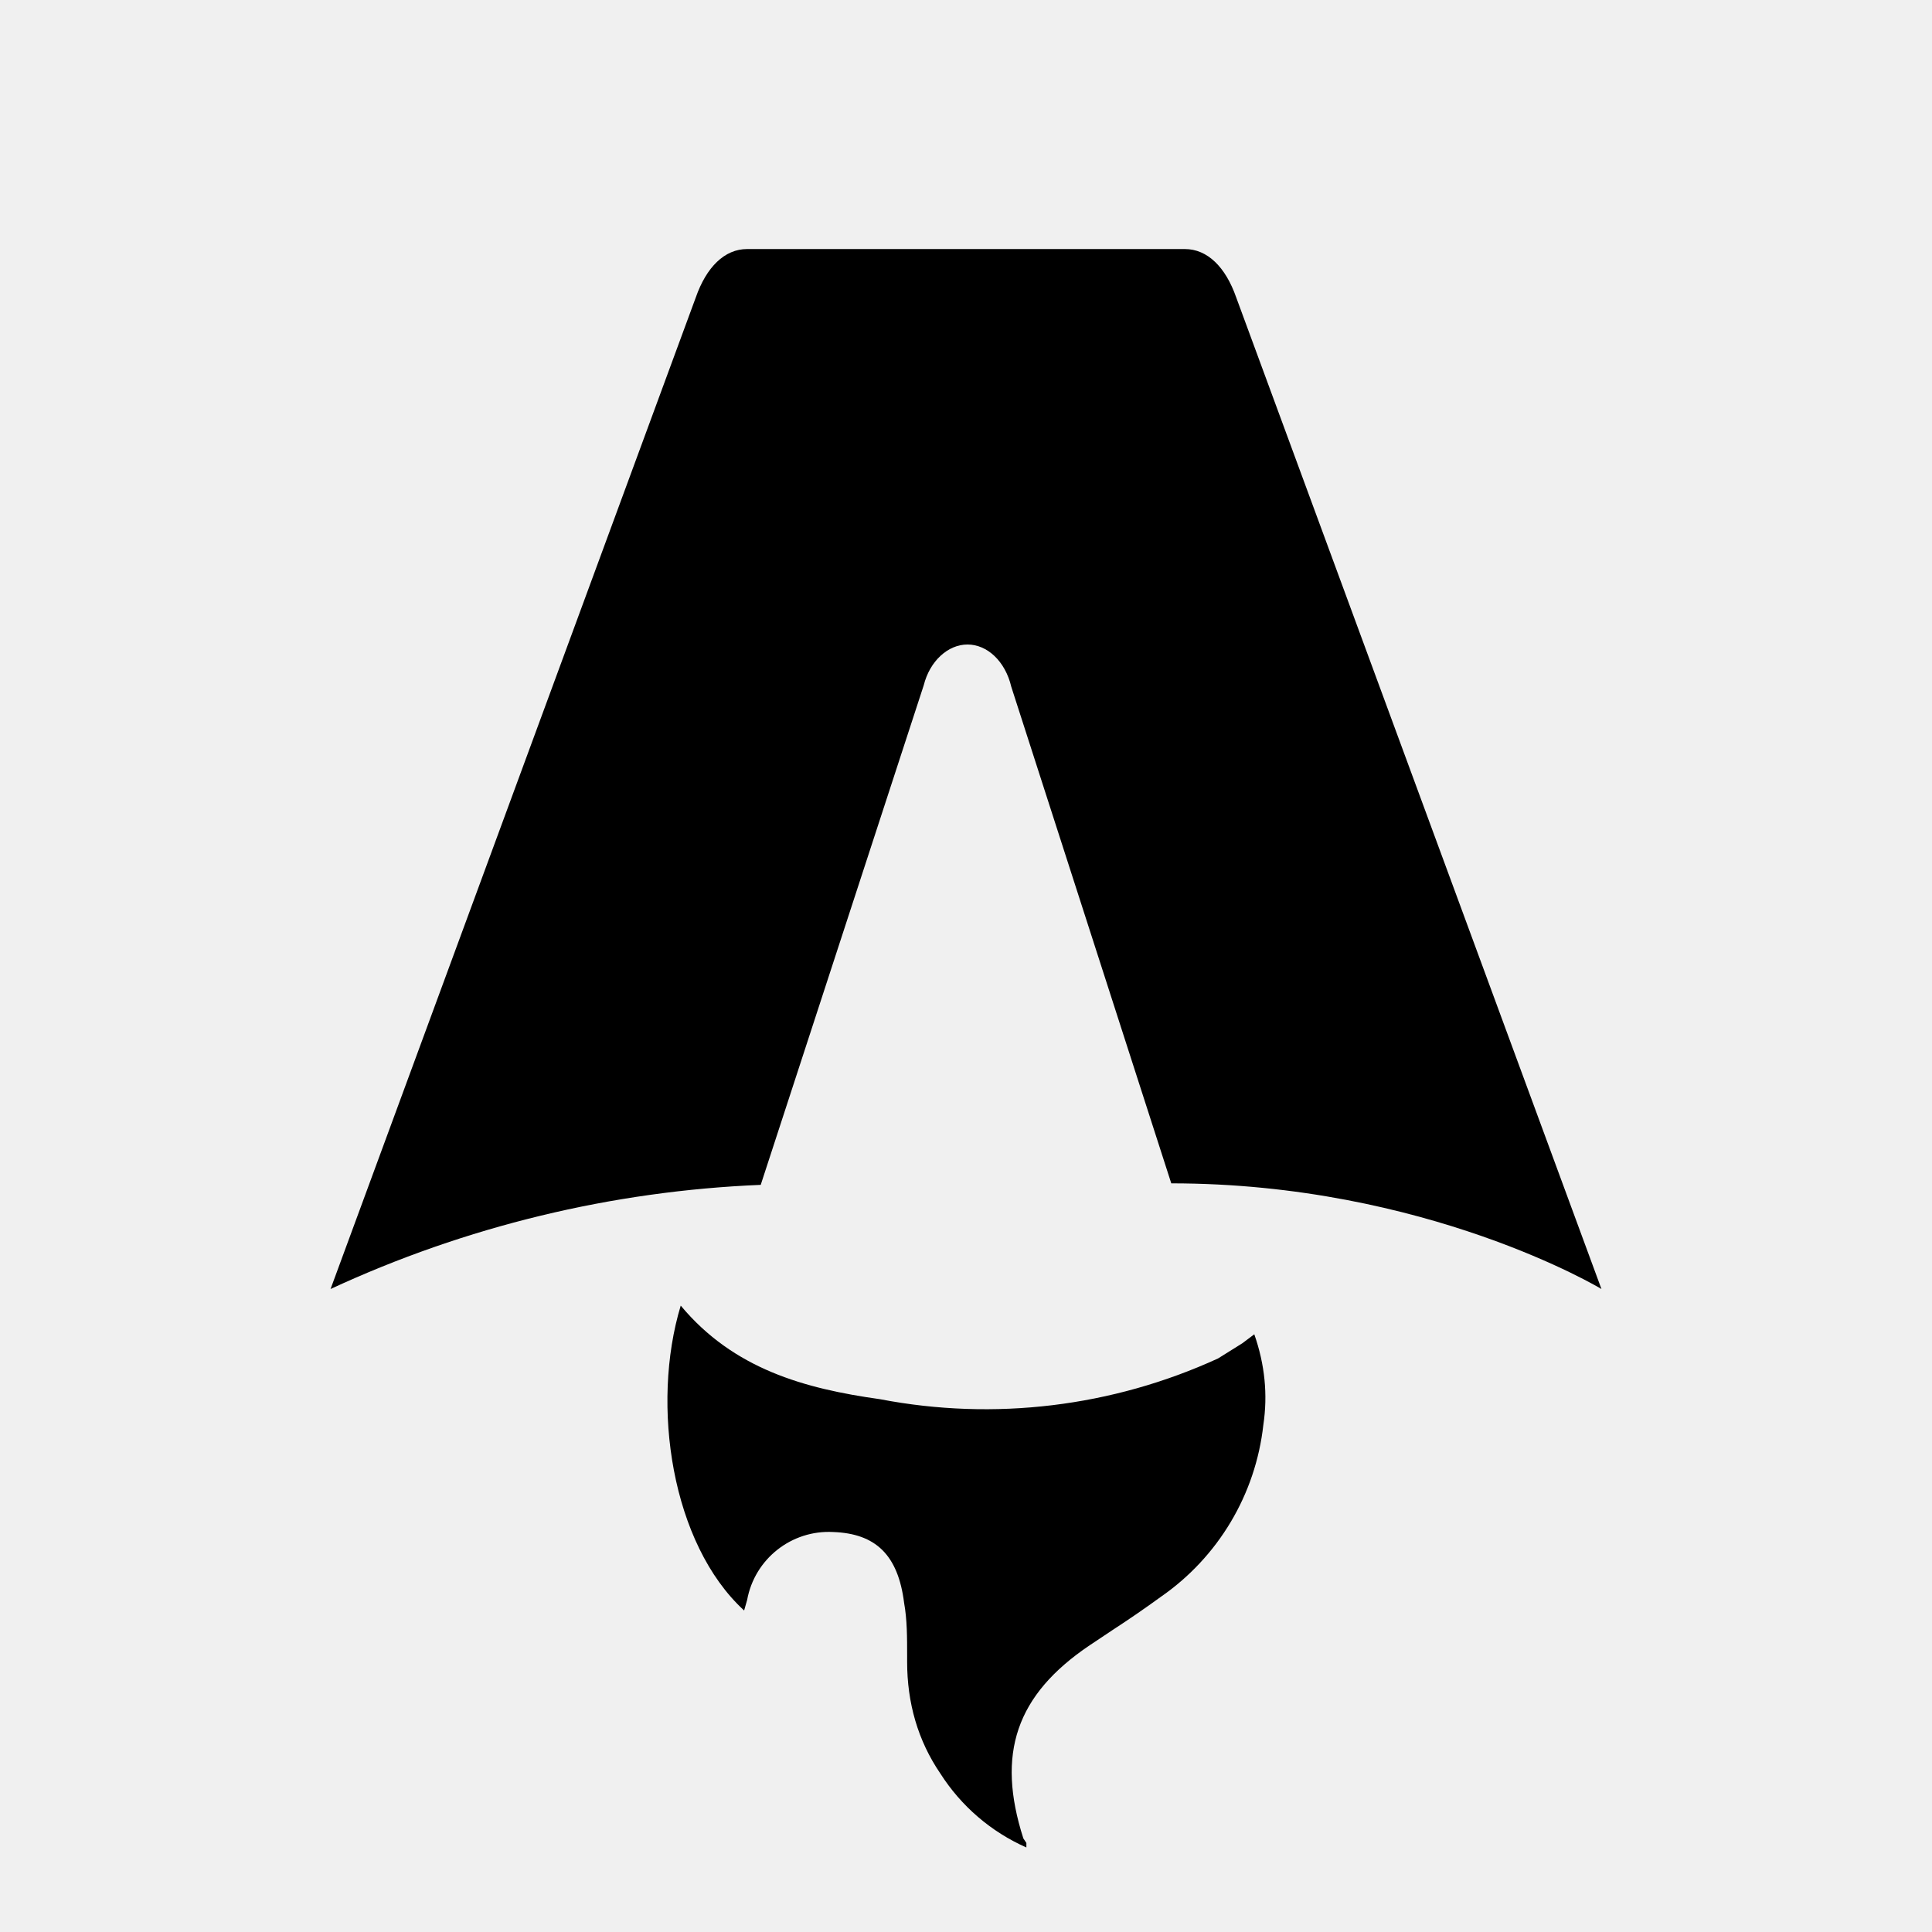
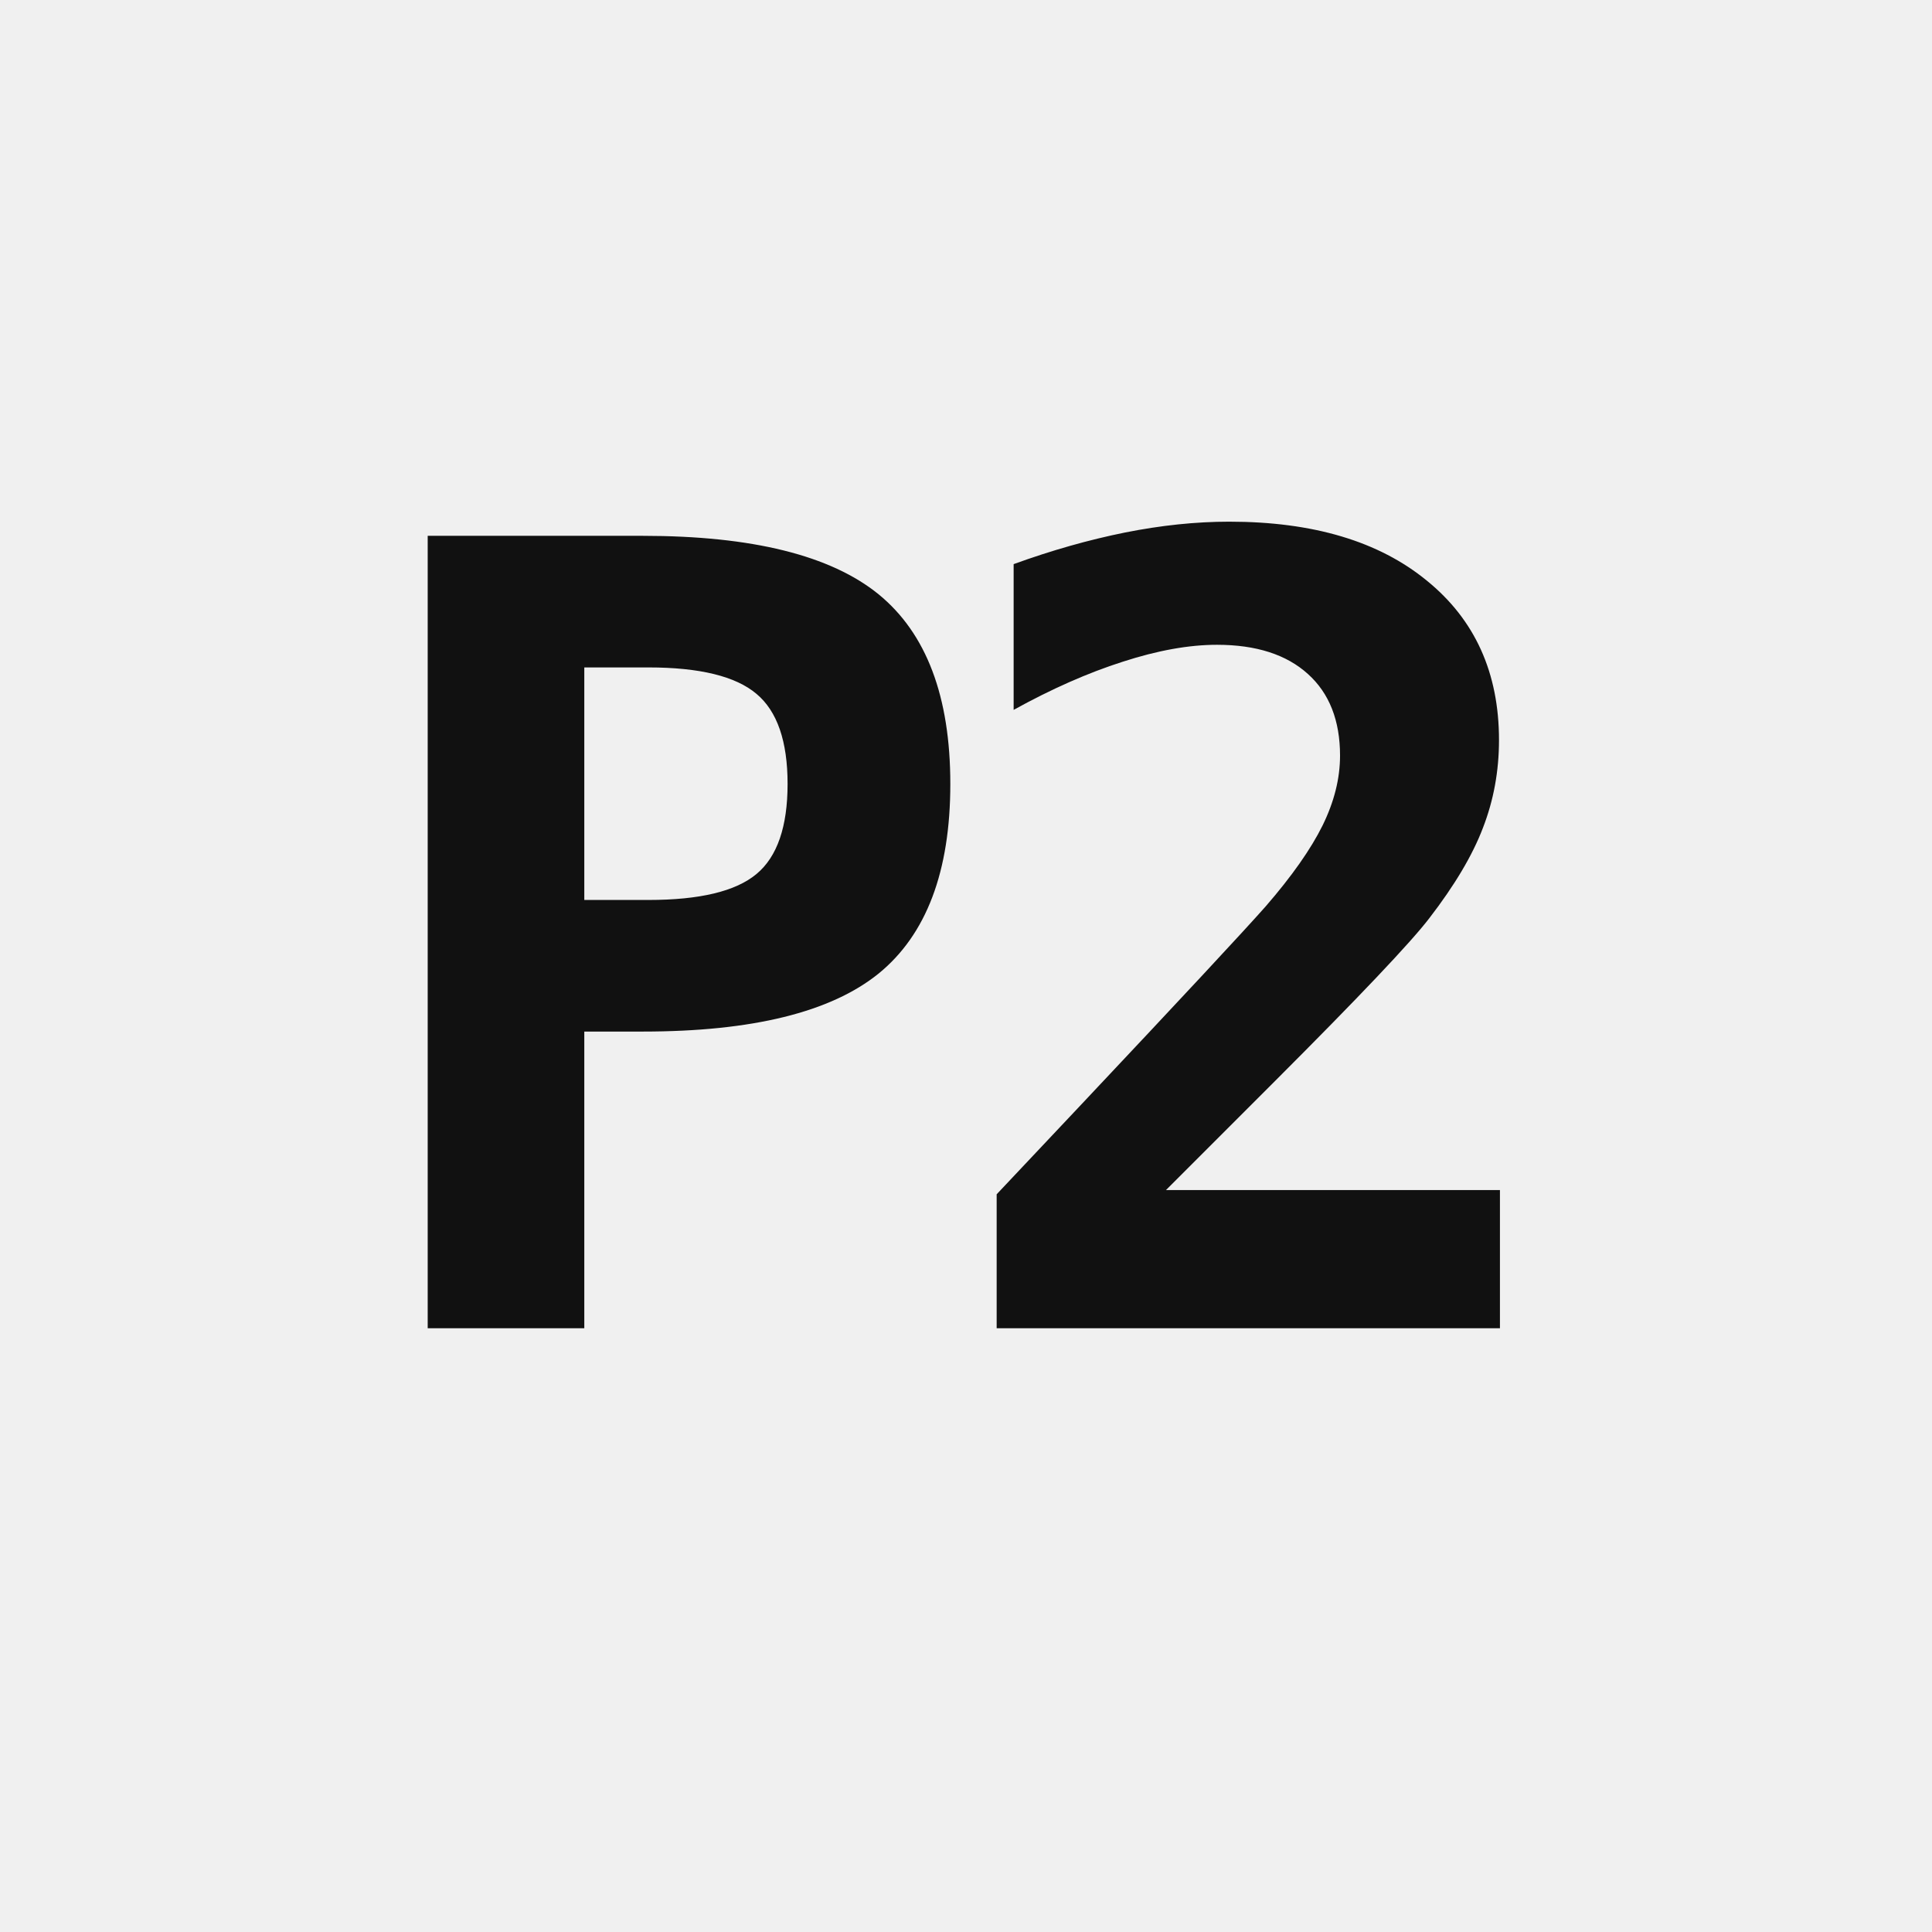
- <svg xmlns="http://www.w3.org/2000/svg" fill="none" viewBox="0 0 128 128">
-   <path d="M50.4 78.5a75.1 75.1 0 0 0-28.5 6.9l24.2-65.7c.7-2 1.9-3.2 3.4-3.2h29c1.5 0 2.7 1.2 3.4 3.2l24.2 65.7s-11.6-7-28.5-7L67 45.5c-.4-1.7-1.6-2.8-2.9-2.8-1.3 0-2.5 1.1-2.9 2.7L50.4 78.5Zm-1.1 28.2Zm-4.2-20.2c-2 6.6-.6 15.8 4.2 20.2a17.5 17.5 0 0 1 .2-.7 5.5 5.5 0 0 1 5.7-4.5c2.8.1 4.3 1.5 4.7 4.7.2 1.1.2 2.3.2 3.5v.4c0 2.7.7 5.2 2.2 7.4a13 13 0 0 0 5.7 4.9v-.3l-.2-.3c-1.8-5.6-.5-9.5 4.4-12.8l1.5-1a73 73 0 0 0 3.2-2.2 16 16 0 0 0 6.8-11.4c.3-2 .1-4-.6-6l-.8.6-1.6 1a37 37 0 0 1-22.4 2.7c-5-.7-9.7-2-13.2-6.2Z" />
+ <svg xmlns="http://www.w3.org/2000/svg" viewBox="0 0 64 64" role="img" aria-labelledby="title">
+   <text x="32" y="44" text-anchor="middle" fill="#111" font-family="IBM Plex Mono, ui-monospace, monospace" font-size="36" font-weight="700" letter-spacing="-2">P2</text>
  <style>
-         path { fill: #000; }
-         @media (prefers-color-scheme: dark) {
-             path { fill: #FFF; }
-         }
-     </style>
+ 		@media (prefers-color-scheme: dark) {
+ 			text { fill: #fff; }
+ 		}
+ 	</style>
</svg>
